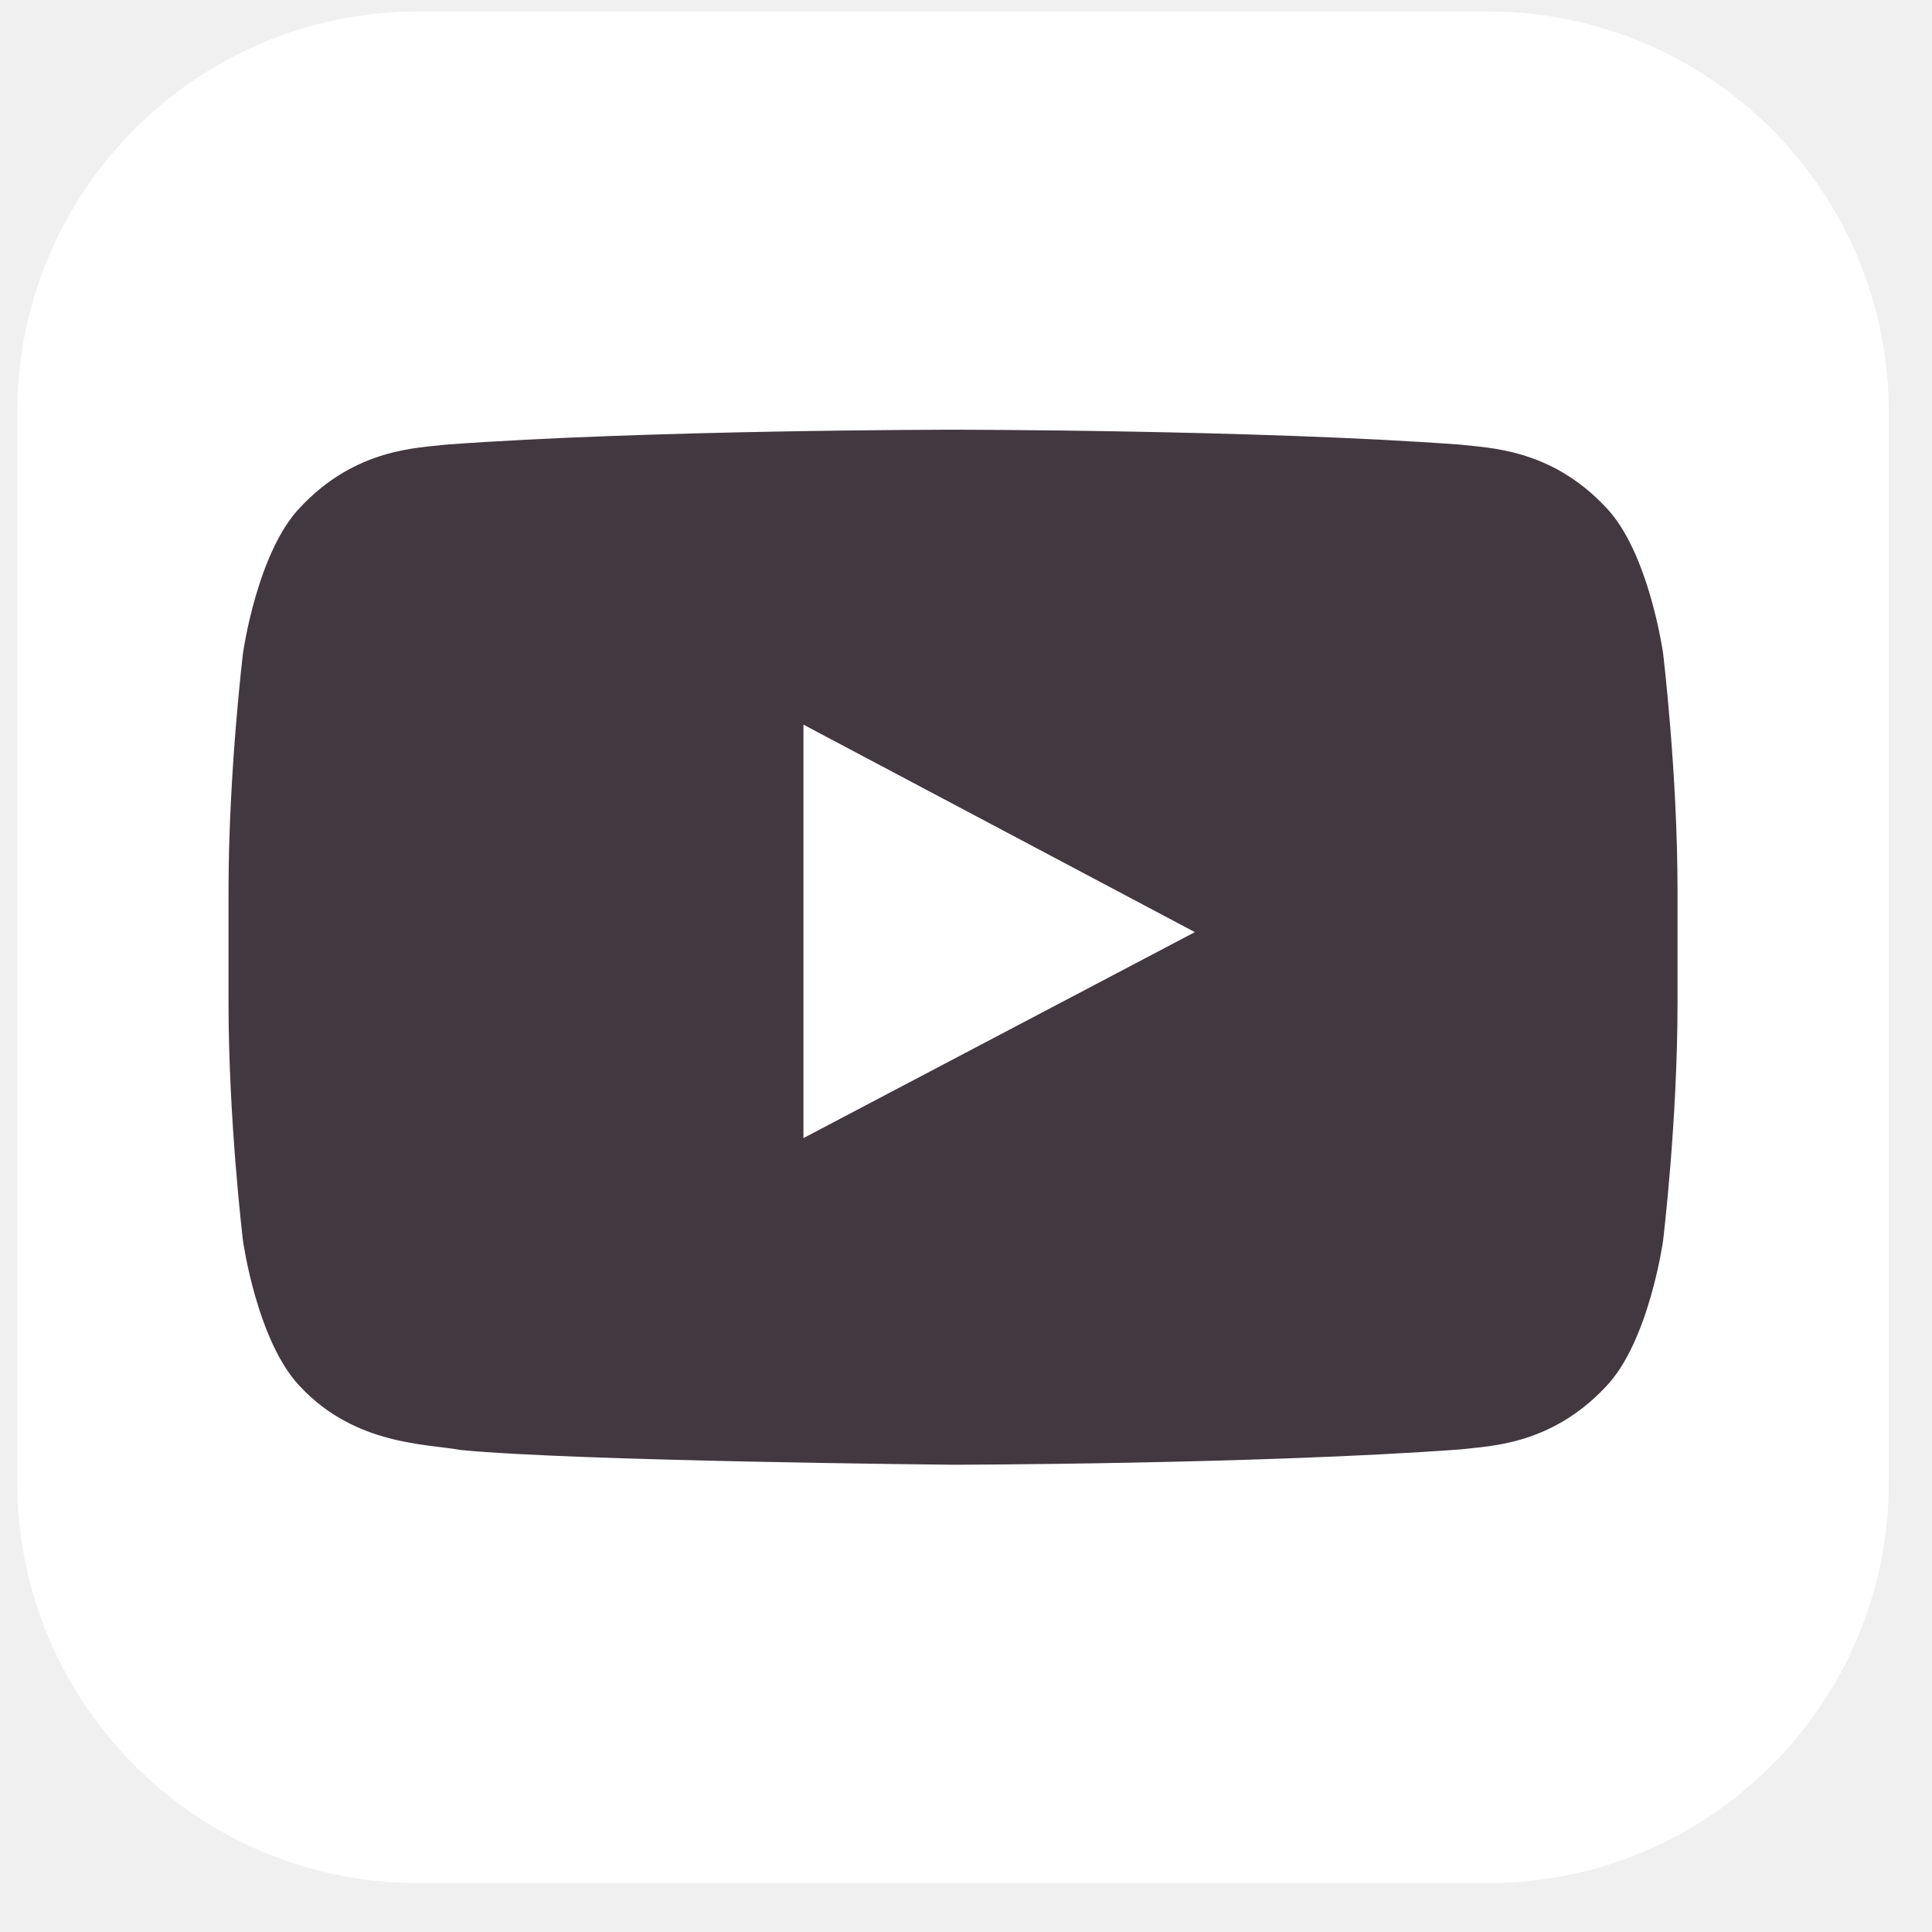
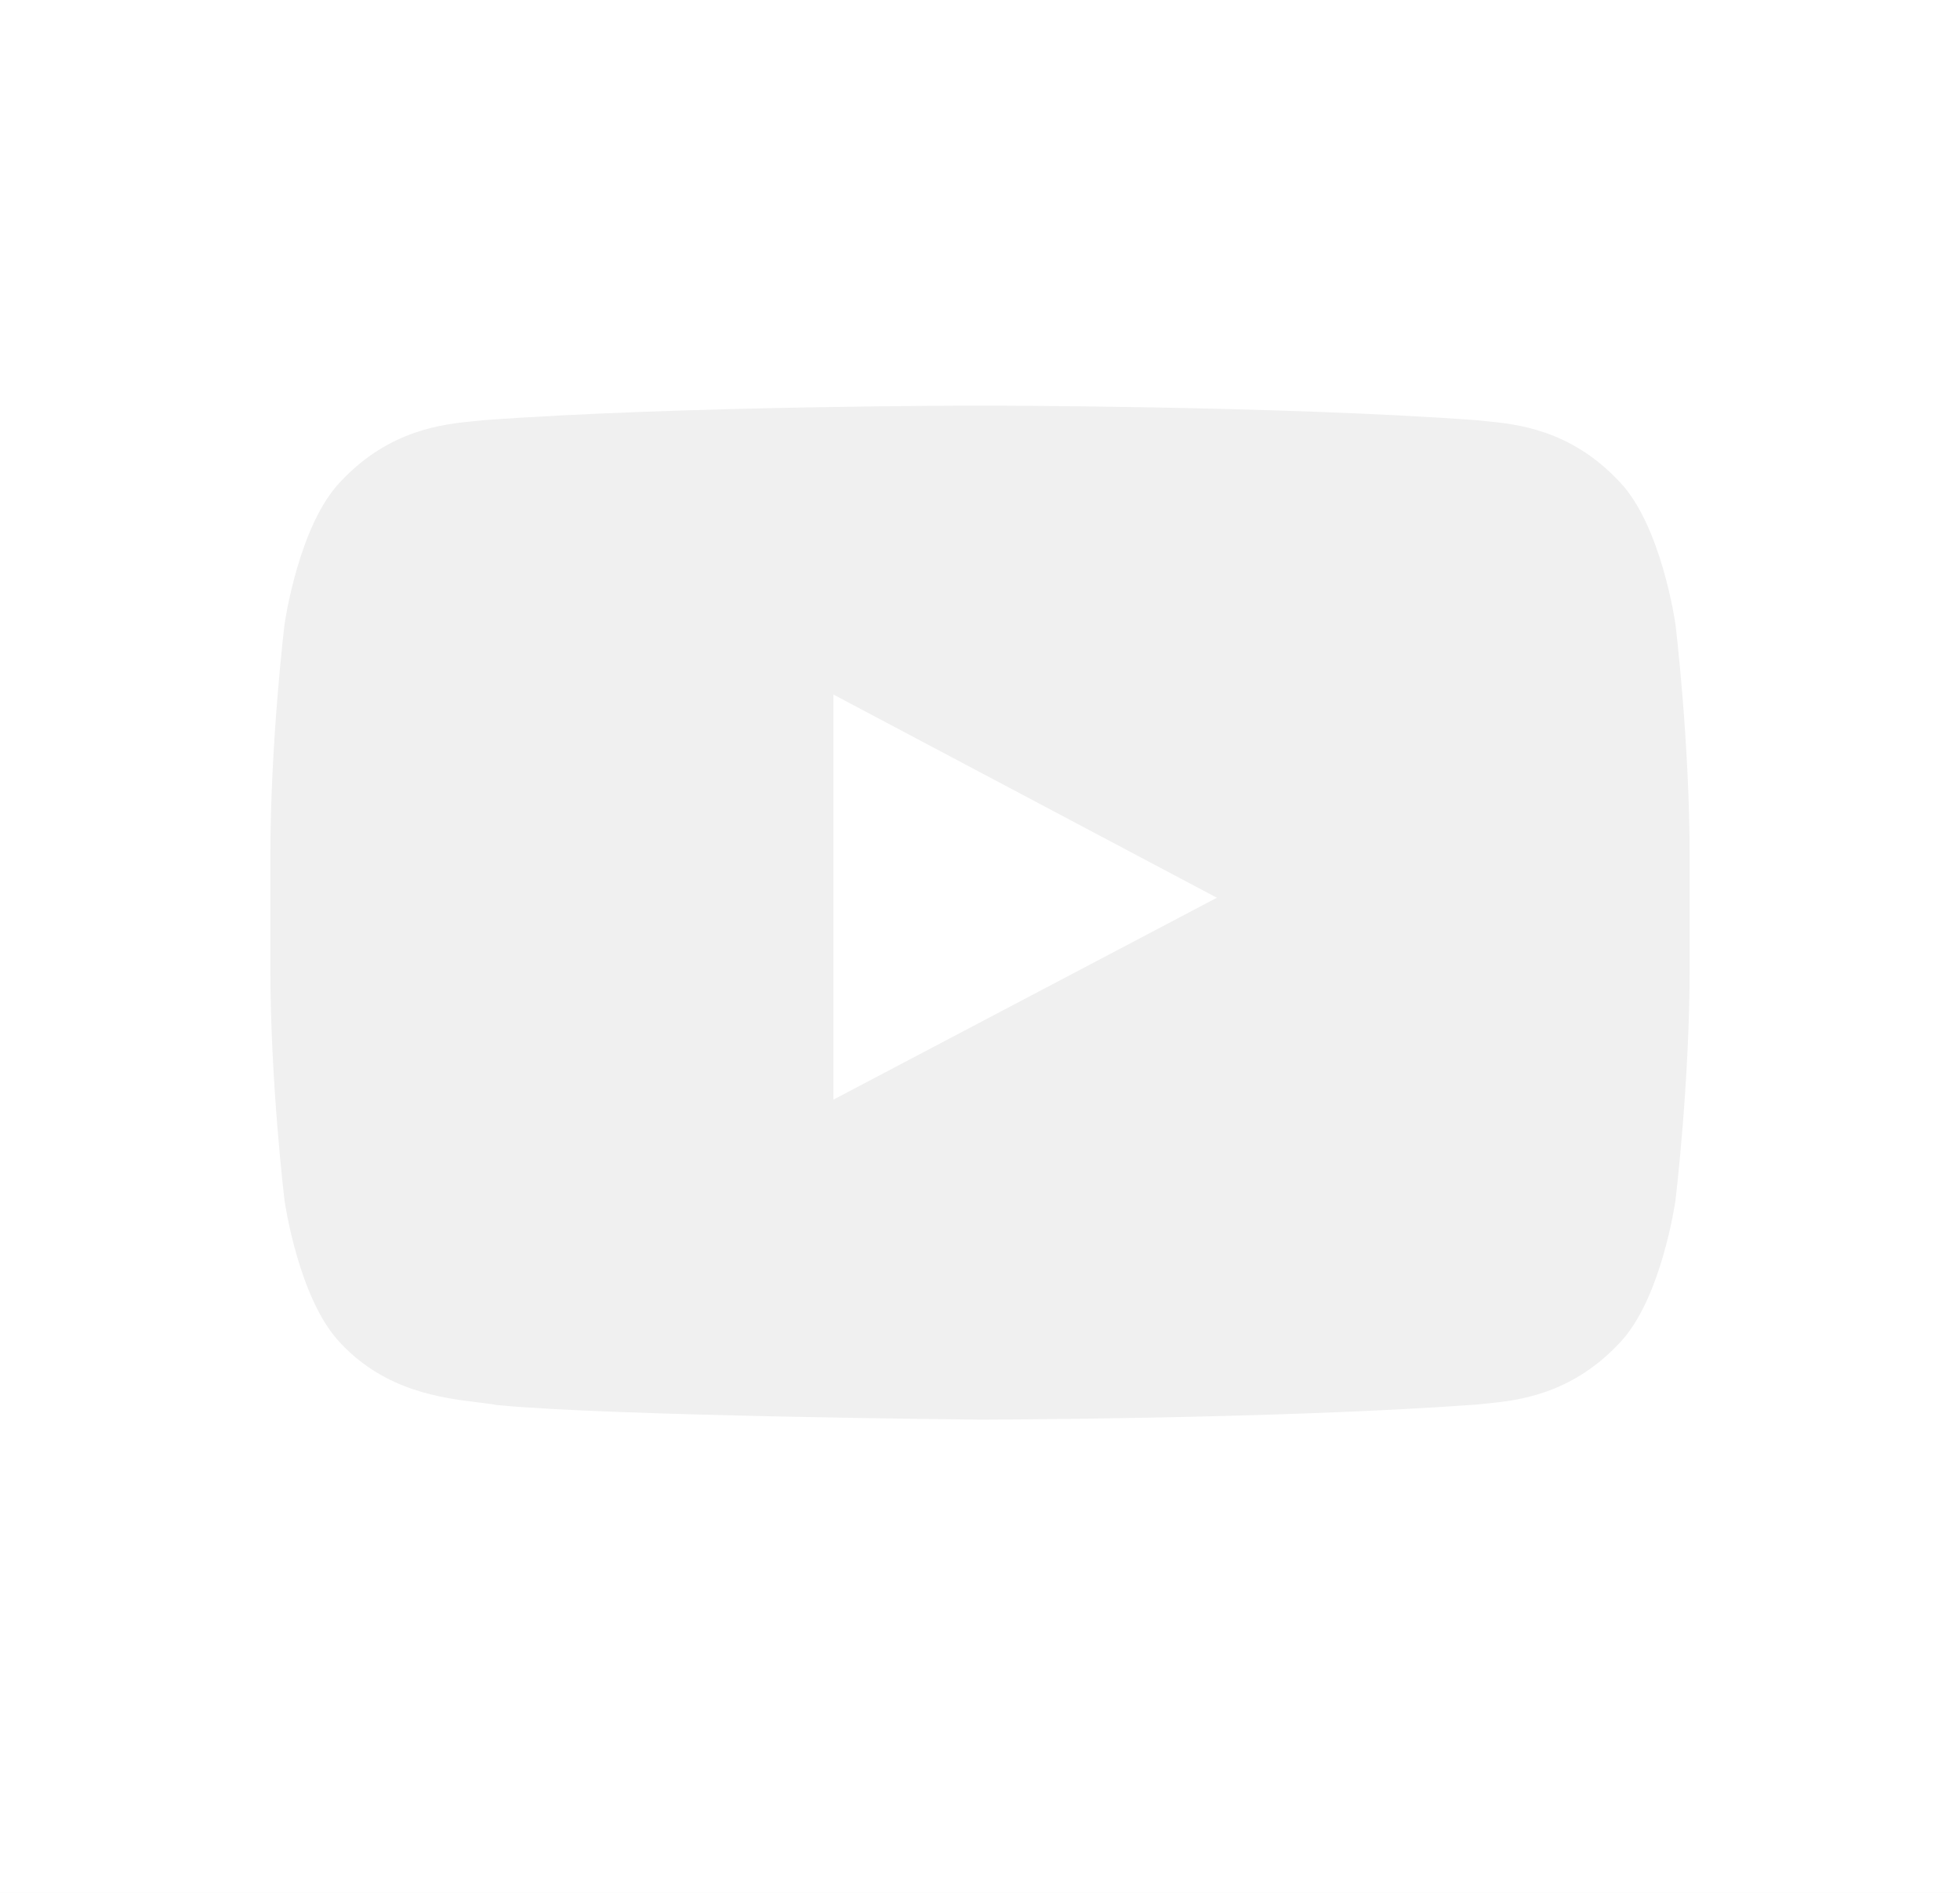
- <svg xmlns="http://www.w3.org/2000/svg" width="28" height="28" viewBox="0 0 28 28" fill="none">
-   <path d="M21.562 0.166H6.062C2.852 0.166 0.25 2.768 0.25 5.978V21.478C0.25 24.688 2.852 27.291 6.062 27.291H21.562C24.773 27.291 27.375 24.688 27.375 21.478V5.978C27.375 2.768 24.773 0.166 21.562 0.166Z" fill="white" />
-   <path fill-rule="evenodd" clip-rule="evenodd" d="M11.644 16.494L11.644 10.502L17.317 13.509L11.644 16.494ZM24.102 9.464C24.102 9.464 23.897 7.994 23.268 7.347C22.469 6.498 21.574 6.494 21.164 6.444C18.225 6.228 13.817 6.228 13.817 6.228H13.808C13.808 6.228 9.4 6.228 6.461 6.444C6.05 6.494 5.156 6.498 4.357 7.347C3.727 7.994 3.522 9.464 3.522 9.464C3.522 9.464 3.312 11.19 3.312 12.915V14.534C3.312 16.26 3.522 17.985 3.522 17.985C3.522 17.985 3.727 19.455 4.357 20.102C5.156 20.952 6.205 20.925 6.672 21.014C8.352 21.178 13.812 21.228 13.812 21.228C13.812 21.228 18.225 21.222 21.164 21.006C21.574 20.956 22.469 20.952 23.268 20.102C23.897 19.455 24.102 17.985 24.102 17.985C24.102 17.985 24.312 16.26 24.312 14.534V12.915C24.312 11.19 24.102 9.464 24.102 9.464Z" fill="#42383F" />
+ <svg xmlns="http://www.w3.org/2000/svg" width="29" height="28" viewBox="0 0 29 28" fill="none">
+   <path fill-rule="evenodd" clip-rule="evenodd" d="M29 0H0V28H29V0ZM12.331 10.274L12.332 16.266L18.005 13.28L12.331 10.274ZM23.955 7.119C24.585 7.766 24.79 9.236 24.79 9.236C24.79 9.236 25 10.962 25 12.687V14.305C25 16.032 24.79 17.757 24.79 17.757C24.79 17.757 24.585 19.227 23.955 19.874C23.236 20.639 22.438 20.718 21.987 20.763C21.937 20.768 21.892 20.773 21.851 20.777C18.913 20.993 14.5 21 14.5 21C14.5 21 9.04 20.949 7.36 20.785C7.28 20.77 7.184 20.759 7.074 20.745C6.542 20.68 5.707 20.579 5.044 19.874C4.415 19.227 4.21 17.757 4.21 17.757C4.21 17.757 4 16.032 4 14.305V12.687C4 10.962 4.21 9.236 4.21 9.236C4.21 9.236 4.415 7.766 5.044 7.119C5.765 6.352 6.564 6.274 7.015 6.23C7.064 6.225 7.109 6.221 7.149 6.216C10.087 6 14.495 6 14.495 6H14.505C14.505 6 18.913 6 21.851 6.216C21.892 6.221 21.936 6.225 21.985 6.23C22.436 6.274 23.235 6.352 23.955 7.119Z" fill="white" />
</svg>
